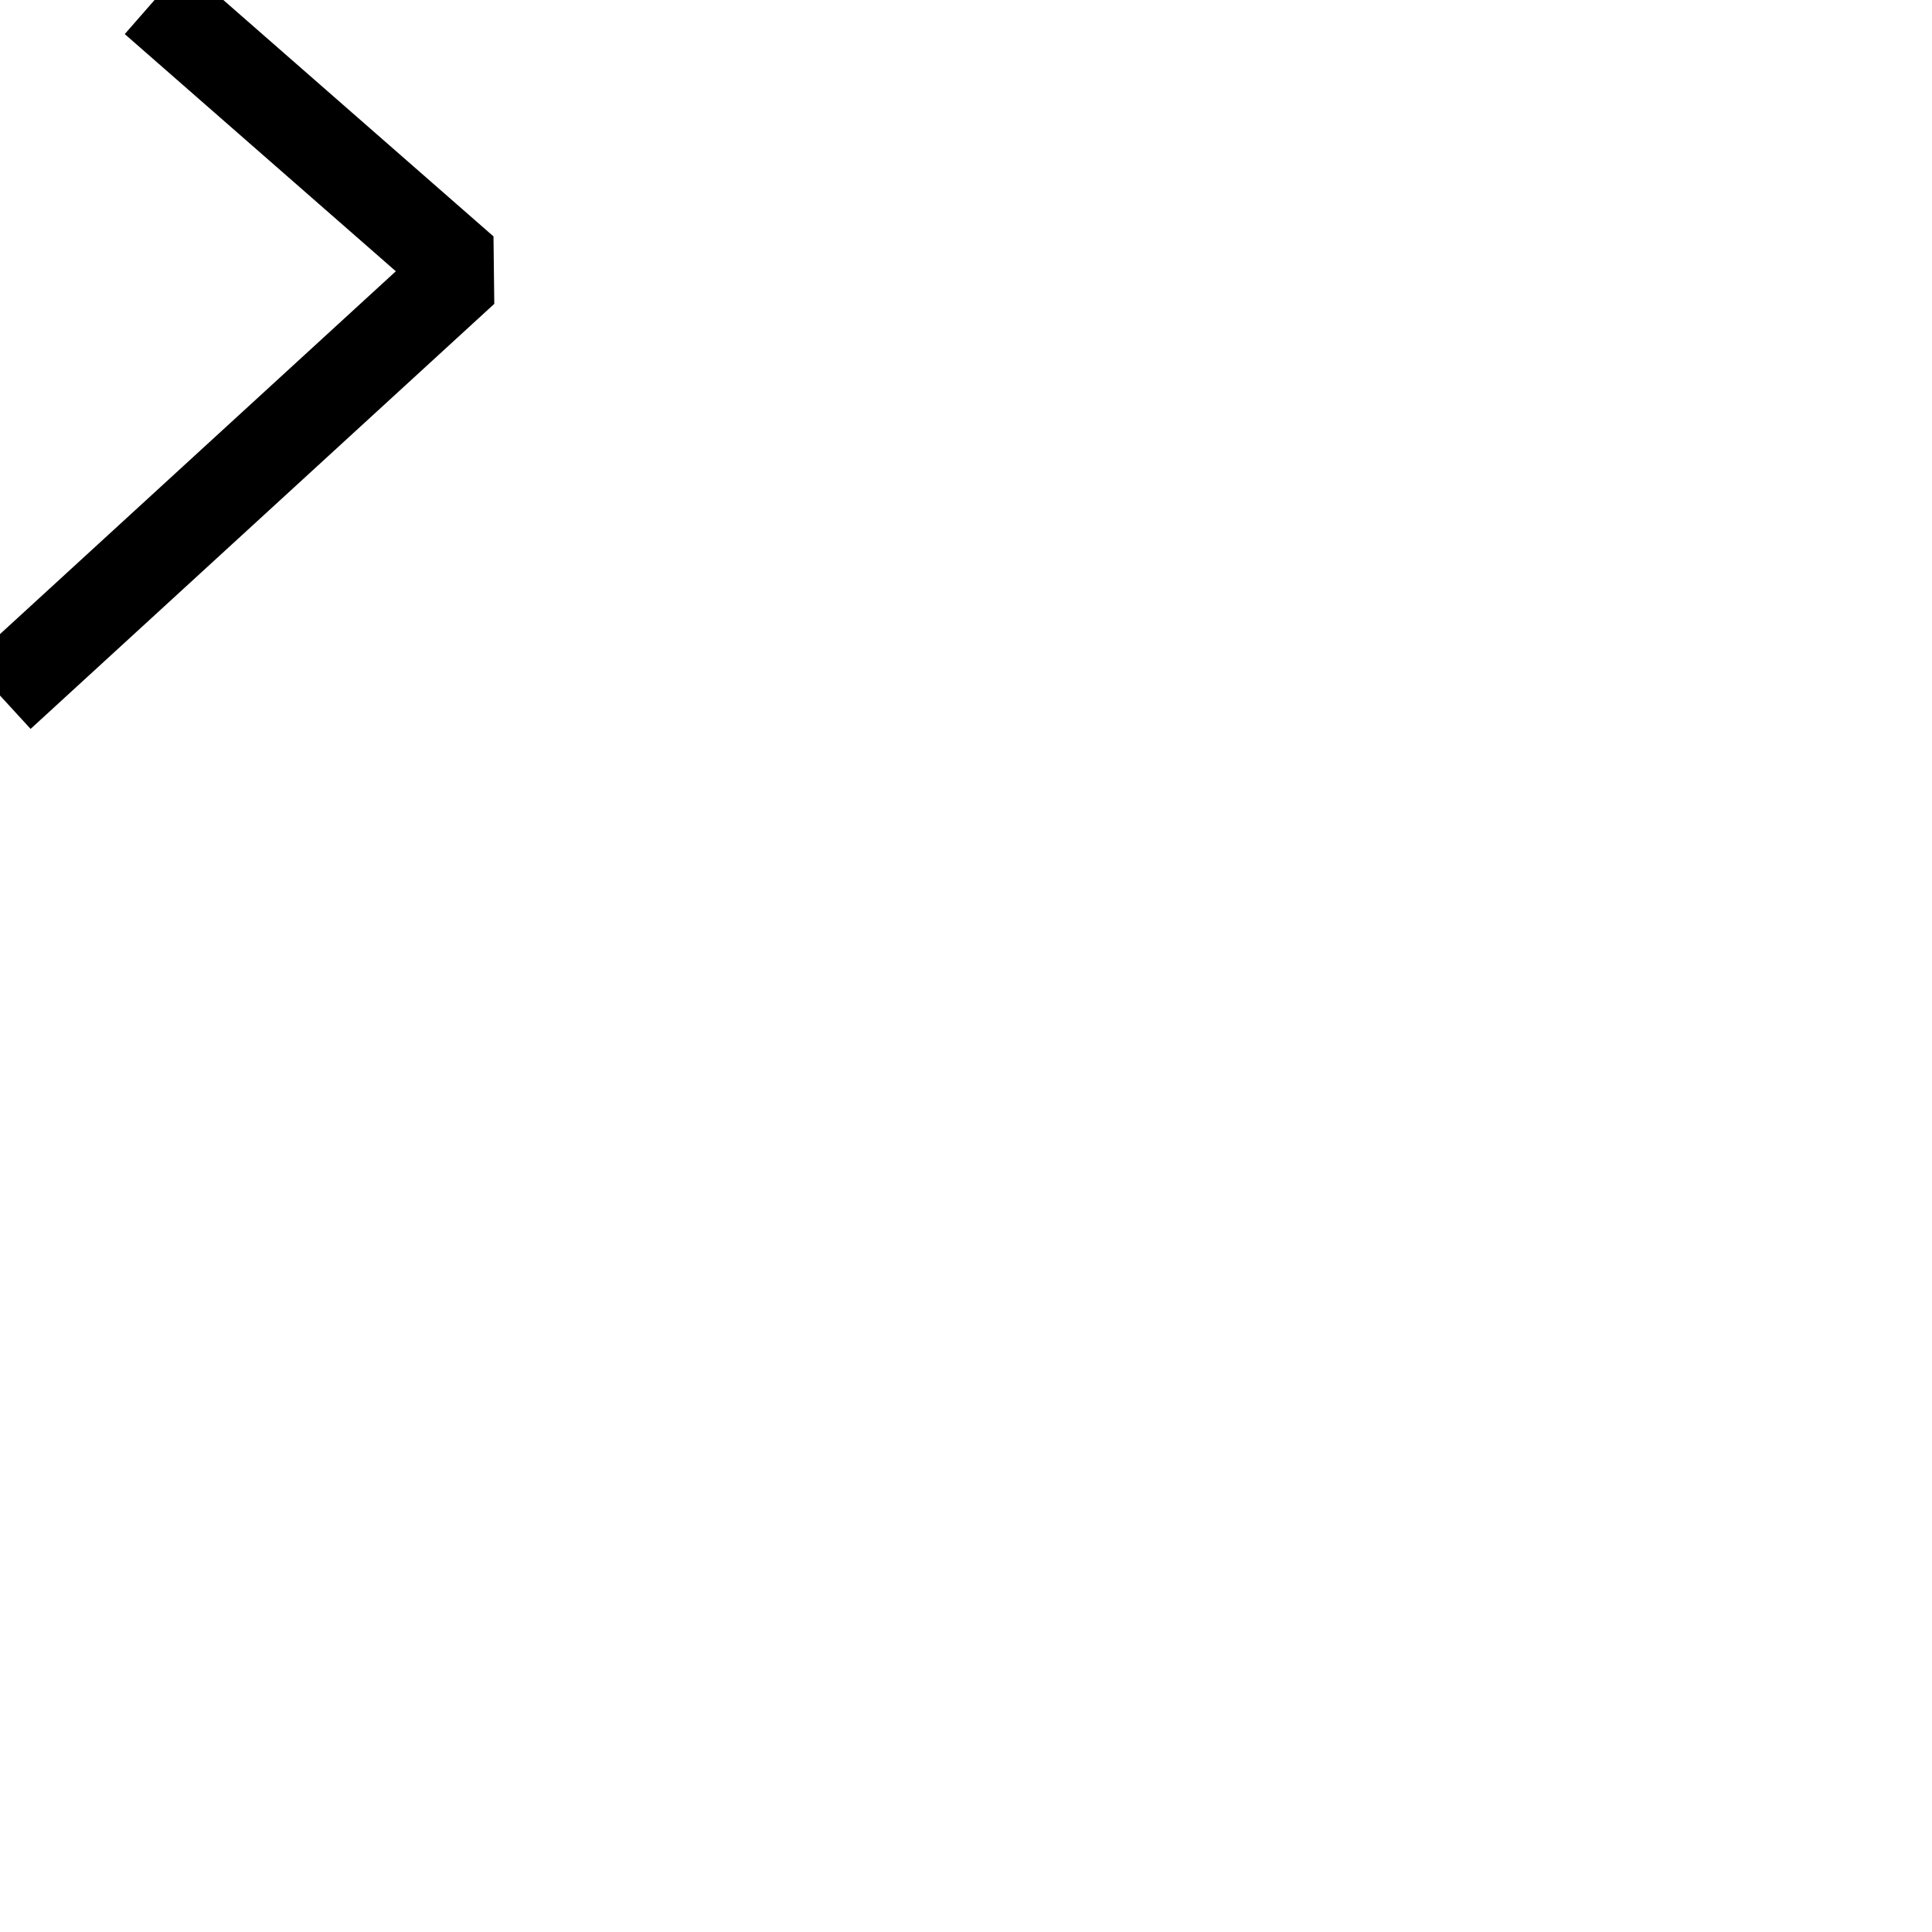
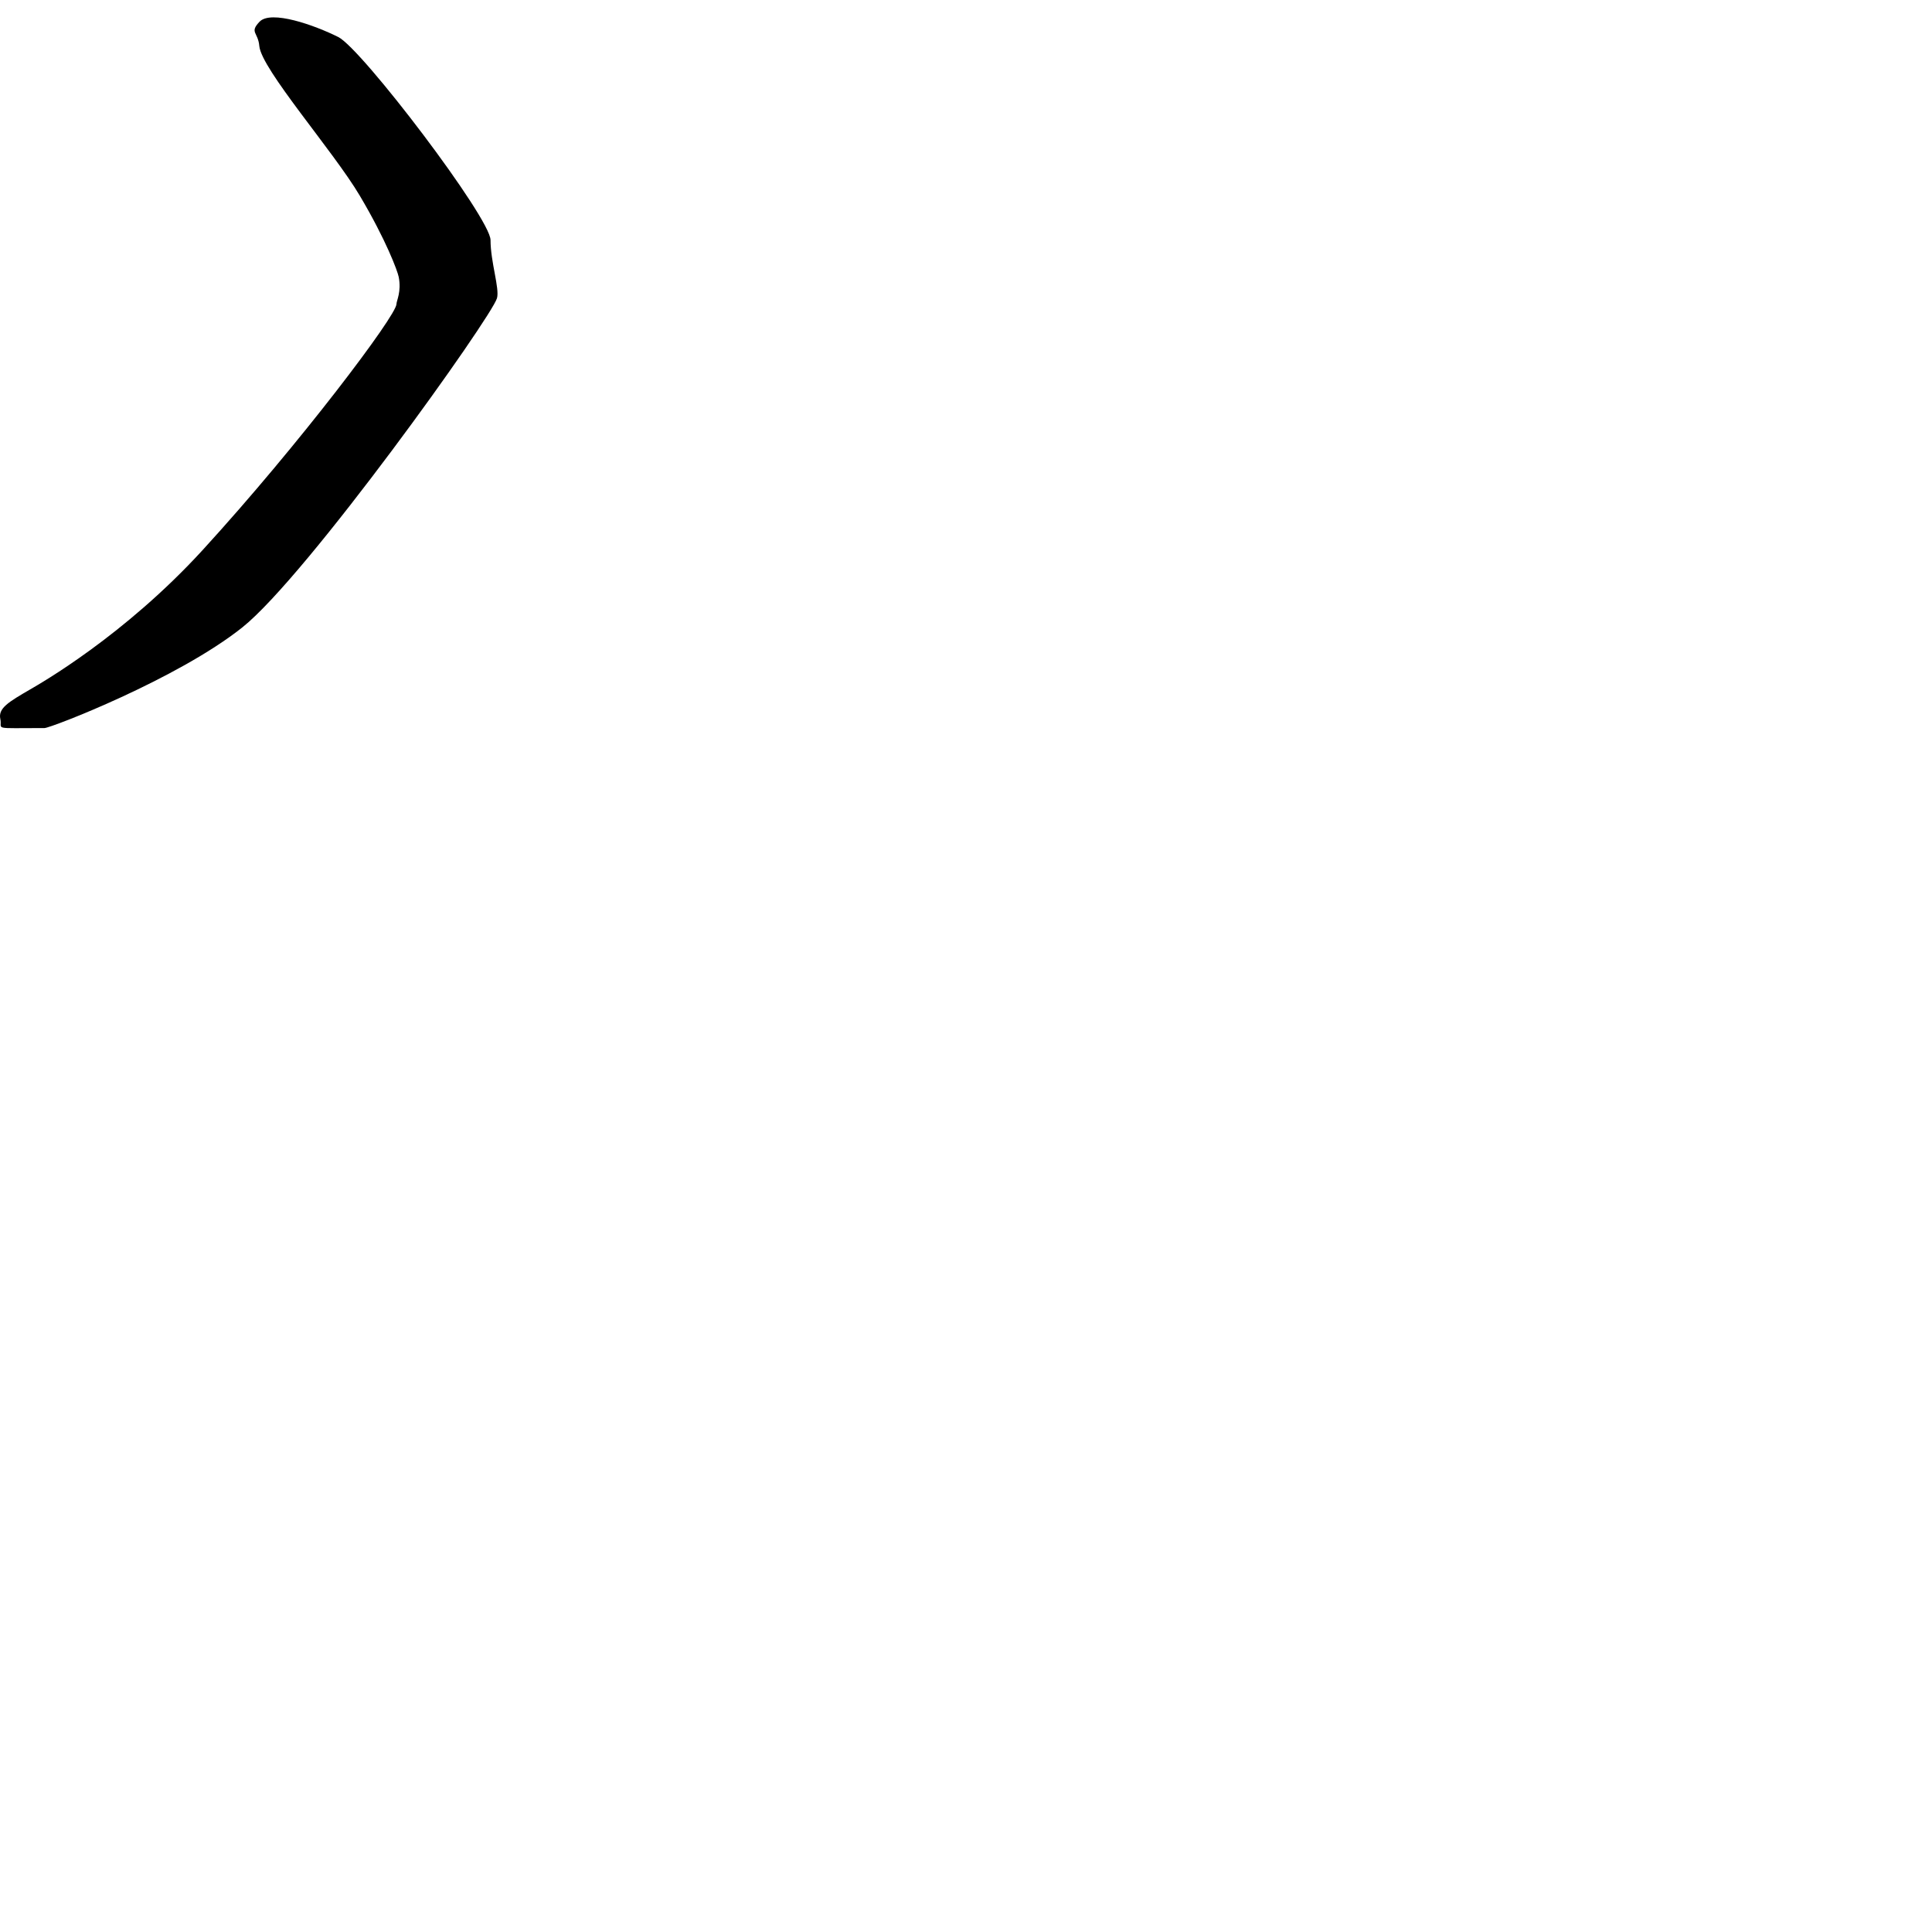
<svg xmlns="http://www.w3.org/2000/svg" width="100" height="100" viewBox="0 0 100 100" version="1.1" id="svg1035">
  <defs id="defs1032" />
  <g id="layer1">
-     <path style="color:#000000;fill:#000000;stroke-linejoin:bevel;-inkscape-stroke:none" d="M 9.543,-1.764 6.457,1.764 20.488,14.041 -1.584,34.273 l 3.168,3.455 24,-22 -0.041,-3.492 z" id="path4875" />
+     <path style="fill:#000000;stroke-width:2.55;stroke-linecap:round;stroke-linejoin:round" d="m 17.508,1.916 4.2e-5,0 c -1.227,-0.613 -3.484,-1.417 -4.077,-0.789 -0.531,0.562 -0.072,0.53 -0.009,1.255 0.104,1.197 3.833,5.437 5.199,7.744 1.367,2.307 1.957,3.904 2.016,4.208 0.15,0.771 -0.116,1.229 -0.116,1.404 0,0.59 -5.007,7.236 -10.022,12.721 -4.075,4.456 -8.427,6.928 -8.929,7.22 -1.12,0.652 -1.677,0.975 -1.553,1.537 0.123,0.562 -0.509,0.469 2.288,0.468 0.32,-1.44e-4 6.893,-2.541 10.24,-5.212 3.347,-2.671 12.897,-16.049 13.179,-17.038 0.143,-0.502 -0.334,-1.871 -0.334,-3.007 0,-1.136 -6.656,-9.899 -7.882,-10.512 z" id="path1738" />
  </g>
</svg>
